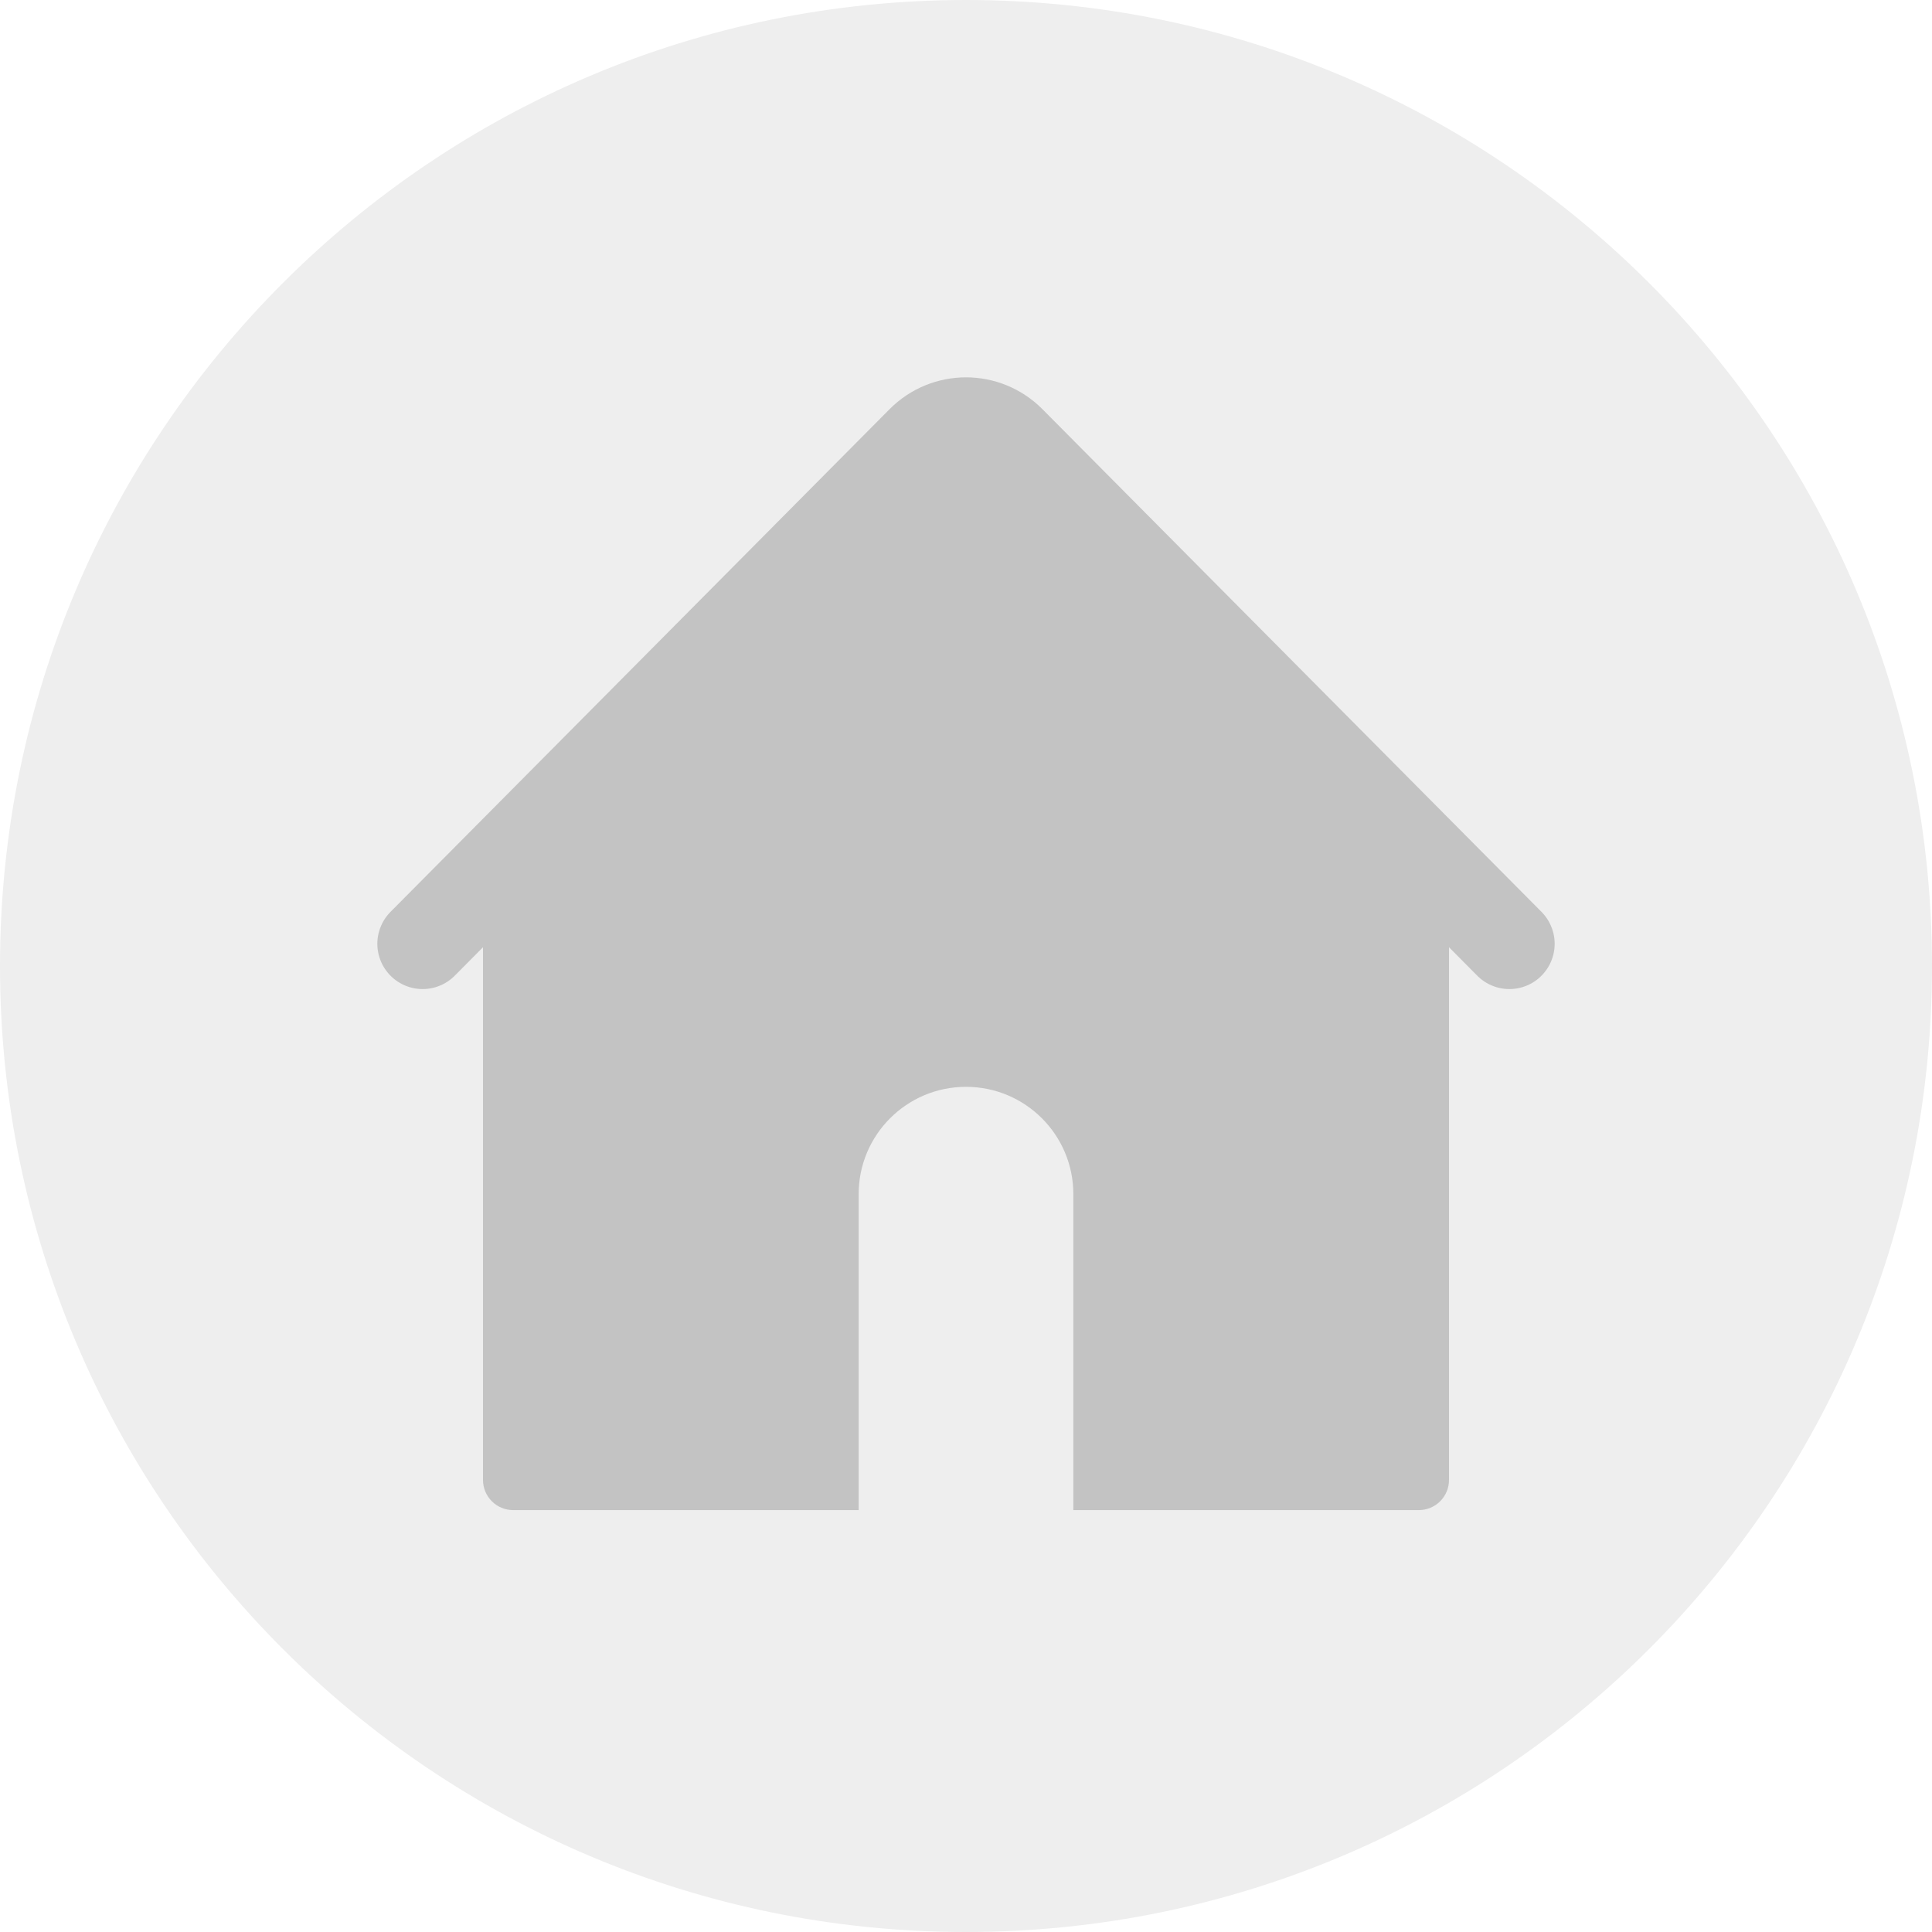
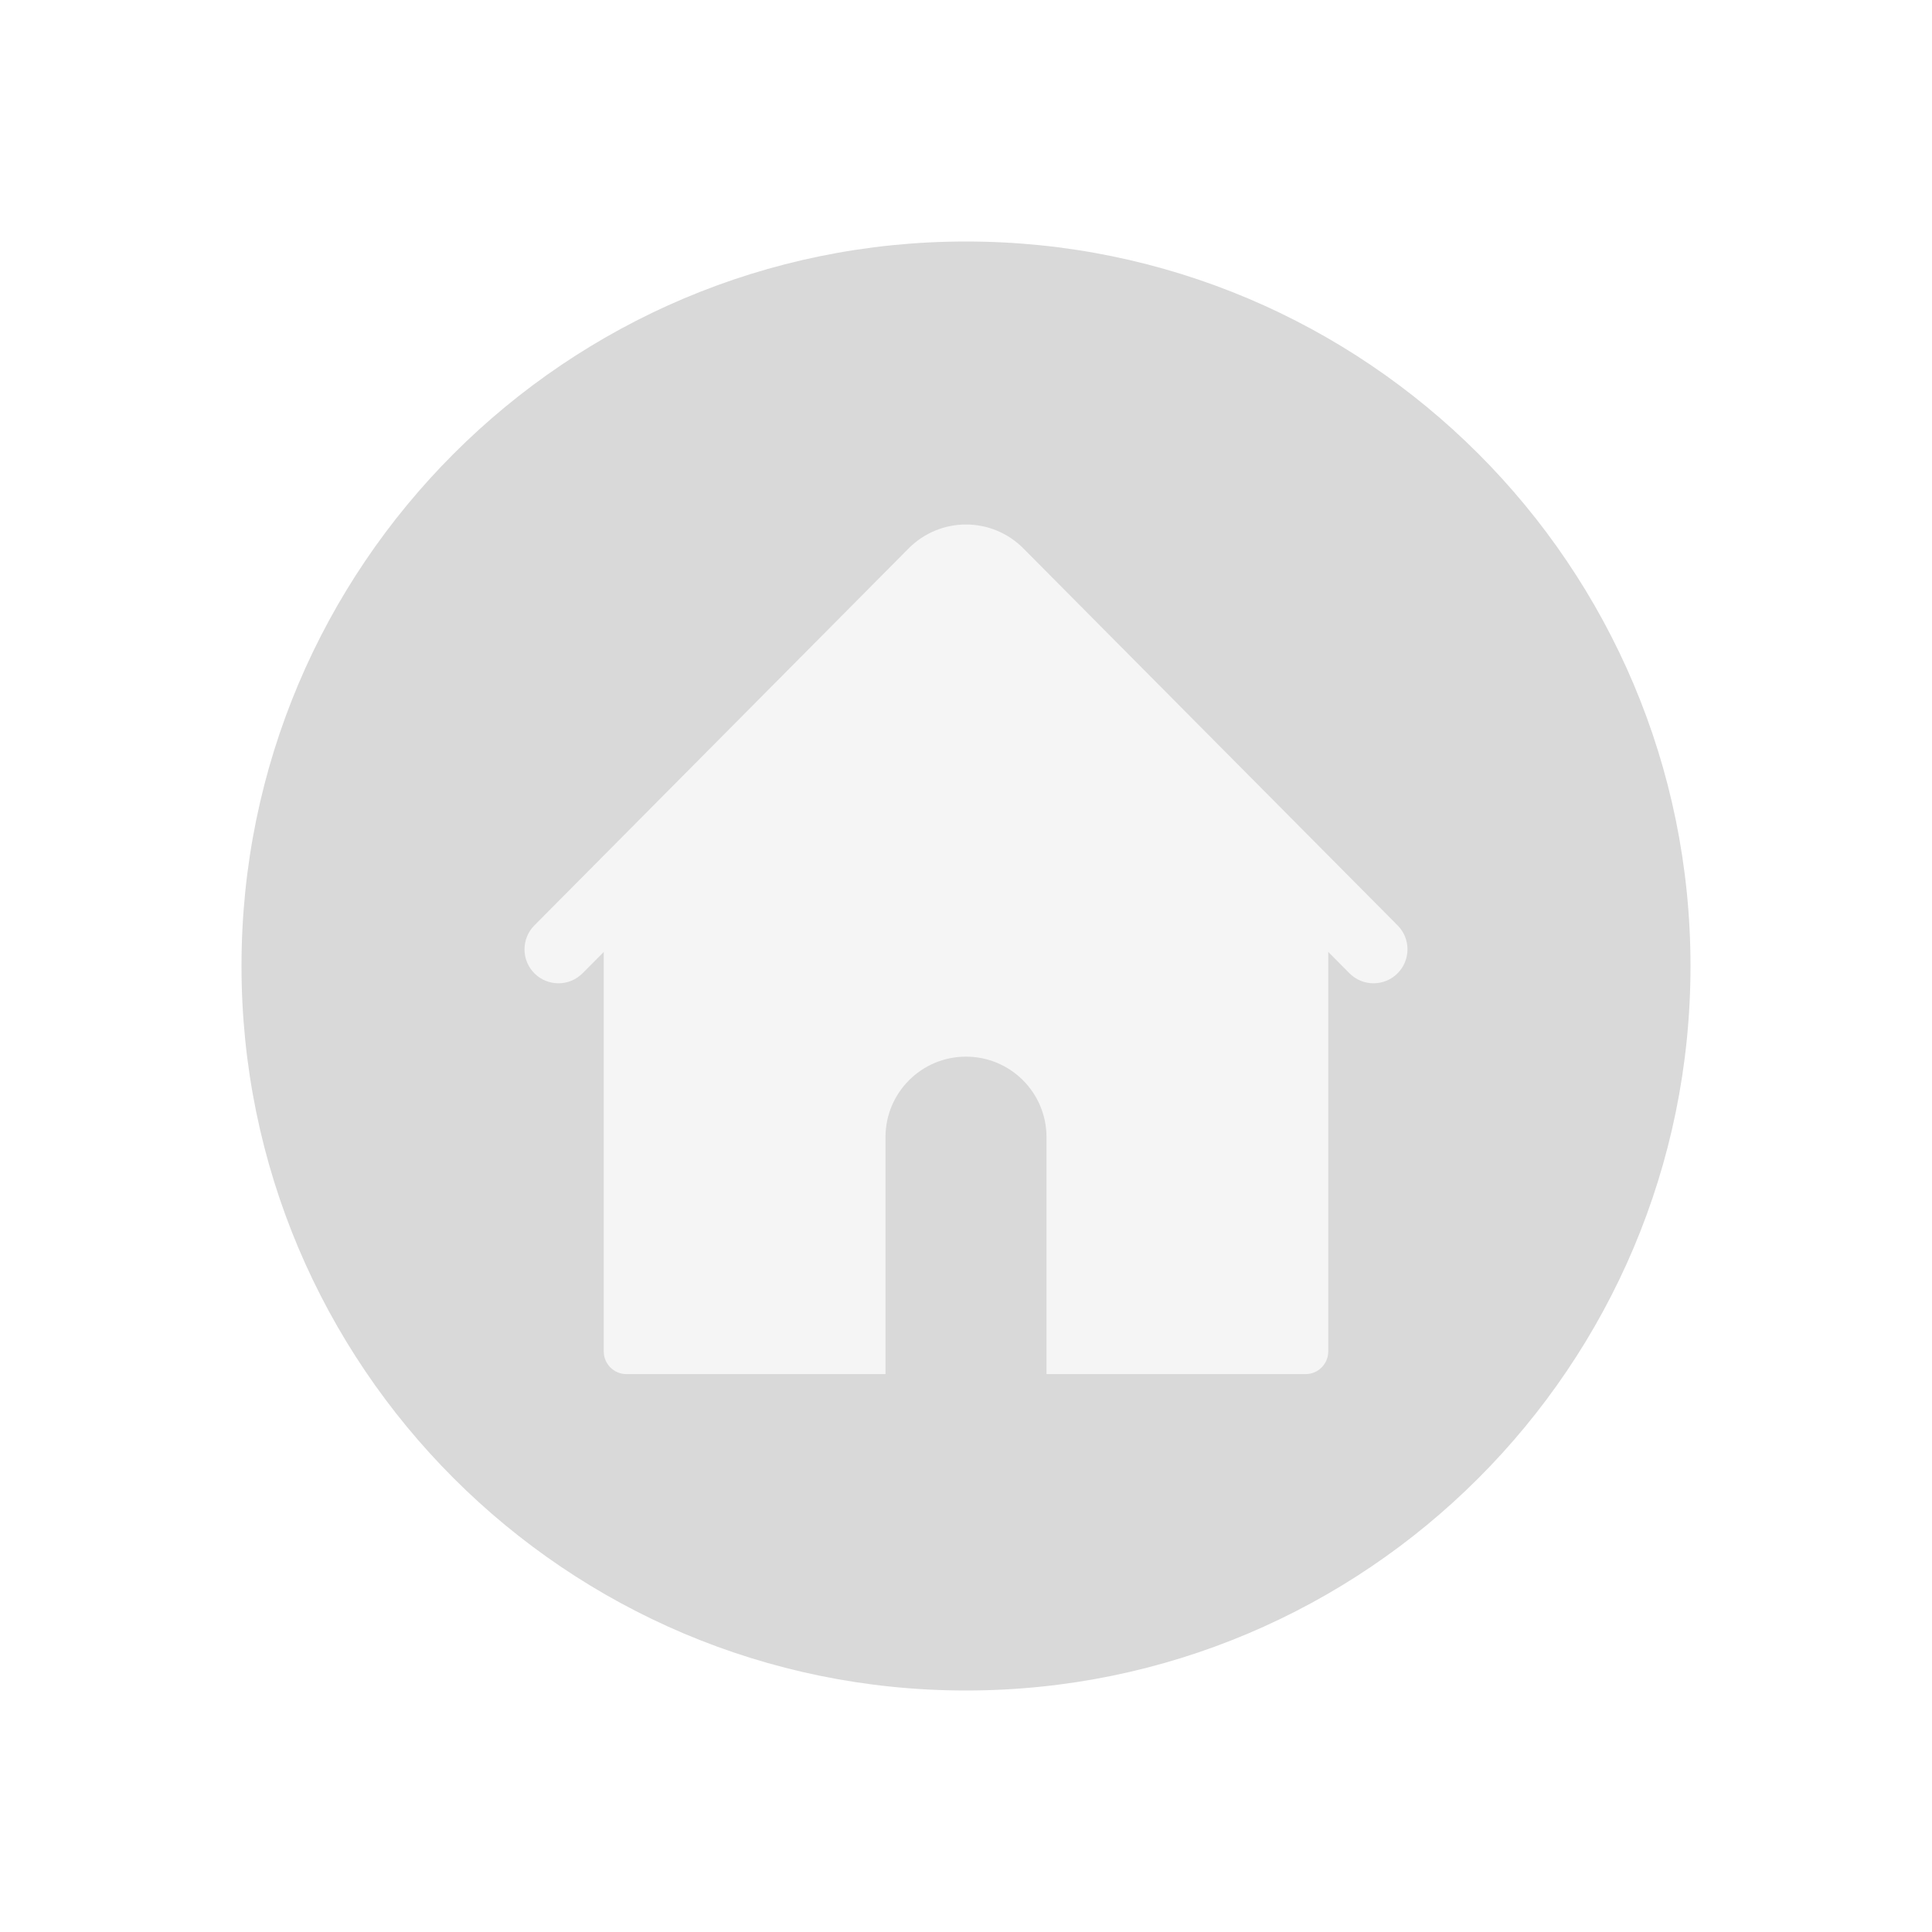
<svg xmlns="http://www.w3.org/2000/svg" width="48" height="48" viewBox="0 0 48 48" fill="none">
-   <circle cx="24" cy="24" r="24" fill="#EEEEEE" />
-   <path fill-rule="evenodd" clip-rule="evenodd" d="M12.217 22.146C12.078 22.287 12 22.476 12 22.674V36.768C12 37.183 12.336 37.518 12.75 37.518H35.25C35.664 37.518 36 37.183 36 36.768V22.674C36 22.476 35.922 22.287 35.783 22.146L24.533 10.782C24.239 10.485 23.76 10.485 23.467 10.782L12.217 22.146ZM24 27.002C22.527 27.002 21.333 28.196 21.333 29.669V37.518H26.667V29.669C26.667 28.196 25.473 27.002 24 27.002Z" fill="#C3C3C3" />
-   <path d="M10.5 23.448L22.898 10.96C23.507 10.347 24.493 10.347 25.102 10.96L37.5 23.448" stroke="#C3C3C3" stroke-width="2.25" stroke-linecap="round" stroke-linejoin="round" />
+   <g id="Home_Button">
+     <circle id="Ellipse 416" cx="24" cy="24" r="18" fill="#D9D9D9" />
+     <path id="Union" fill-rule="evenodd" clip-rule="evenodd" d="M15 23.651L14.474 24.18C14.146 24.511 13.611 24.513 13.28 24.185C12.95 23.857 12.948 23.322 13.276 22.992L22.575 13.625C23.361 12.833 24.639 12.833 25.425 13.625L34.724 22.992C35.052 23.322 35.05 23.857 34.719 24.185C34.389 24.513 33.855 24.511 33.526 24.18L33 23.65V33.576C33 33.887 32.748 34.139 32.438 34.139H15.562C15.252 34.139 15 33.887 15 33.576V23.651ZM22 28.252C22 27.147 22.895 26.252 24 26.252C25.105 26.252 26 27.147 26 28.252V34.139H22V28.252Z" fill="#F5F5F5" />
+   </g>
</svg>
